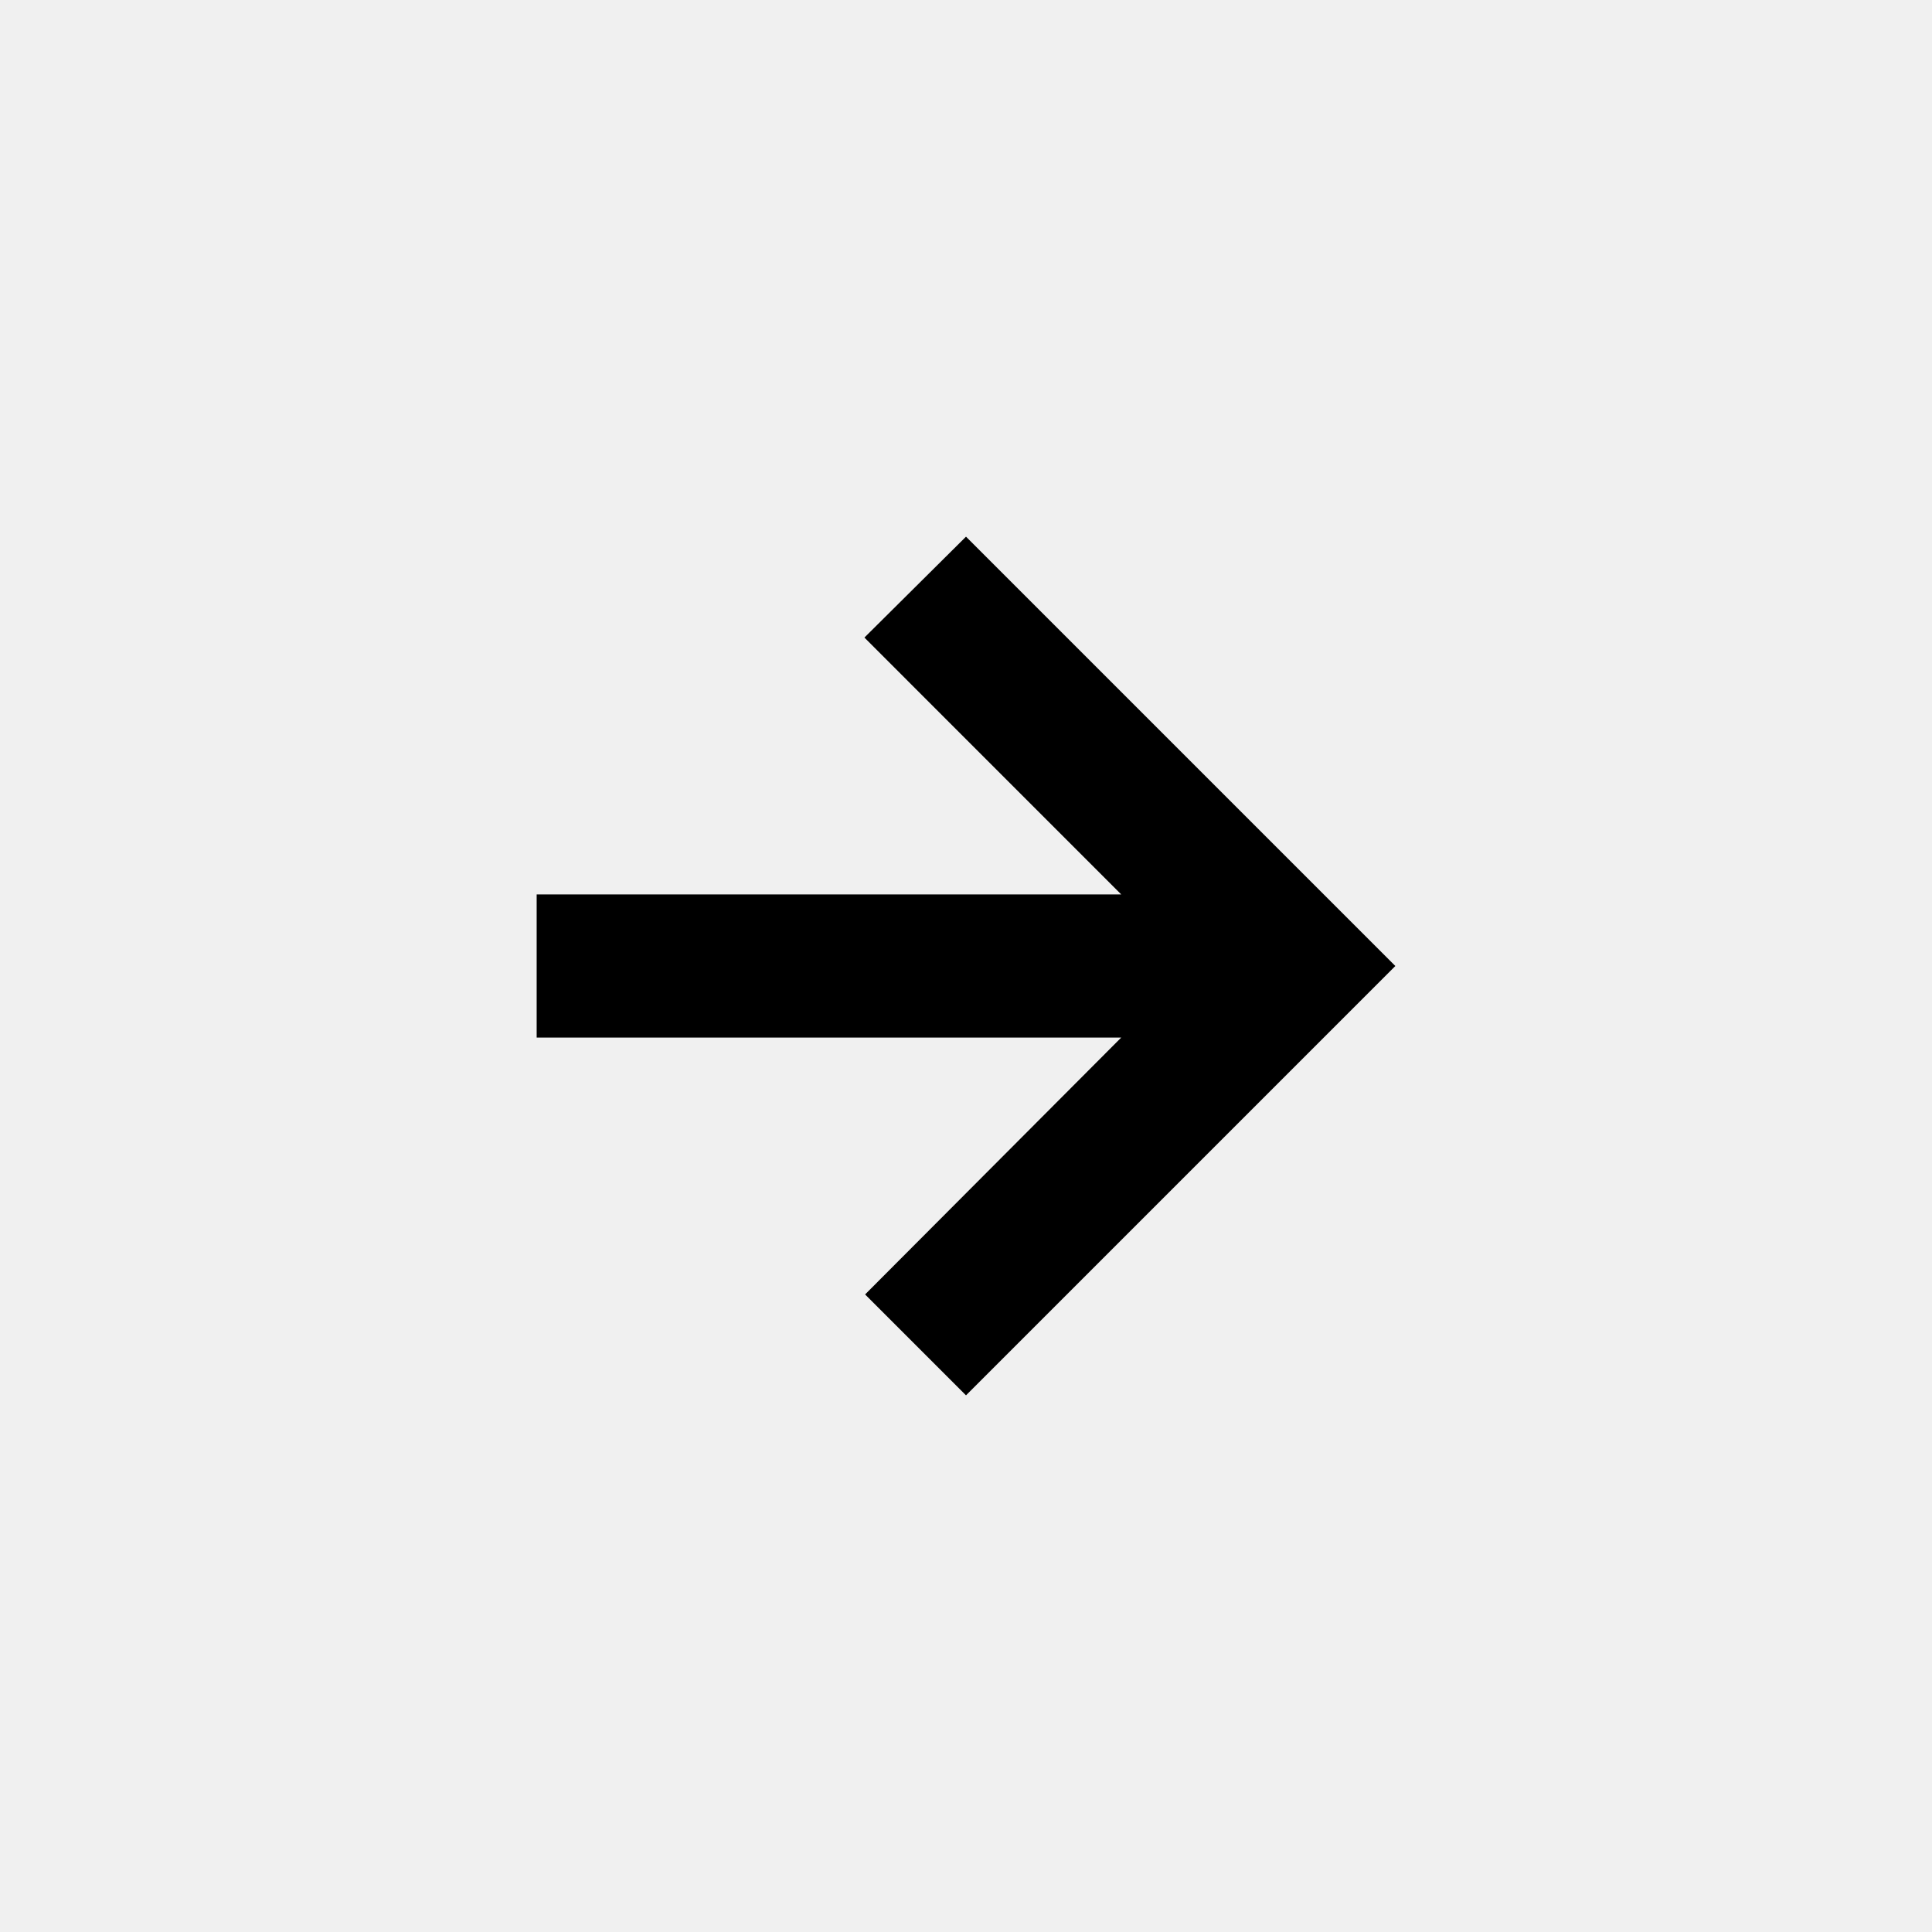
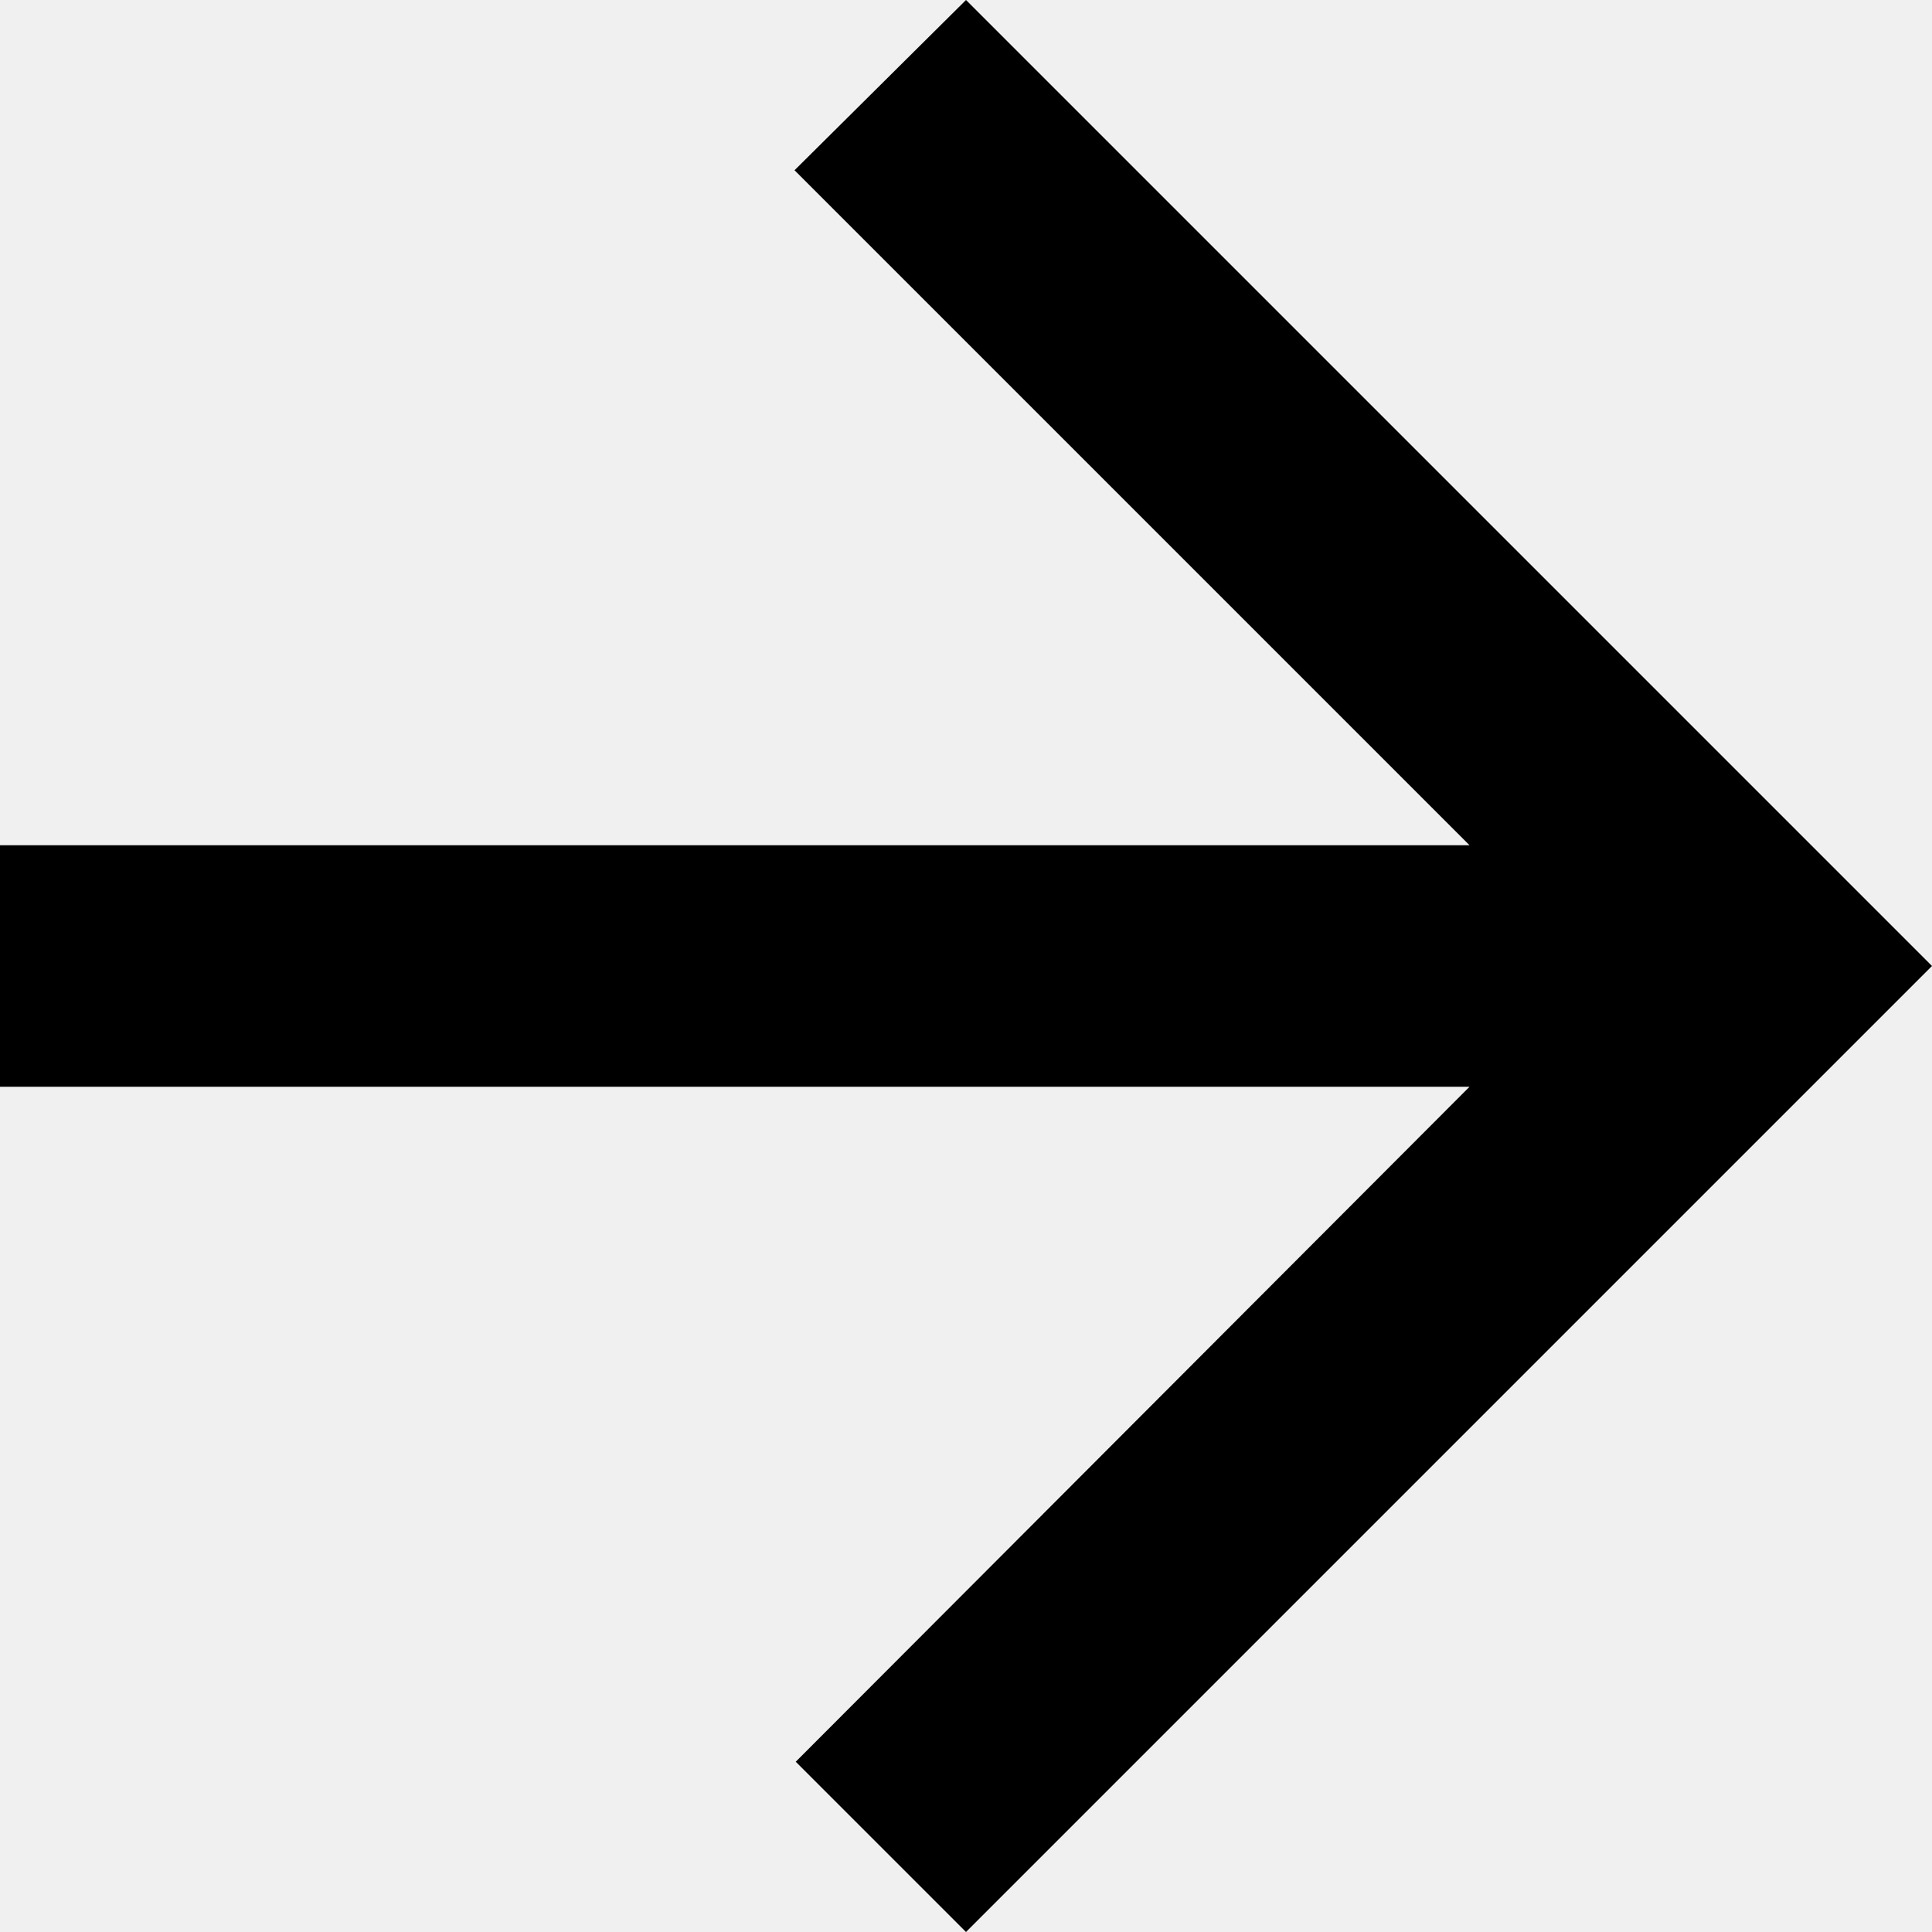
- <svg xmlns="http://www.w3.org/2000/svg" xmlns:xlink="http://www.w3.org/1999/xlink" width="36" height="36" viewBox="0 0 36 36" version="1.1">
-   <g id="Canvas" transform="translate(5967 1090)">
-     <clipPath id="clip-0" clip-rule="evenodd">
-       <path d="M -5967 -1090L -5931 -1090L -5931 -1054L -5967 -1054L -5967 -1090Z" fill="#FFFFFF" />
-     </clipPath>
-     <g id="arrow-right" clip-path="url(#clip-0)">
-       <g id="arrow-right">
-         <use xlink:href="#path0_fill" transform="matrix(-1 0 0 1 -5941 -1080)" />
-       </g>
+ <svg xmlns="http://www.w3.org/2000/svg" xmlns:xlink="http://www.w3.org/1999/xlink" width="16" height="16" viewBox="0 0 16 16" version="1.1">
+   <g id="Canvas" transform="translate(6809 310)">
+     <g id="arrow-right">
+       <use xlink:href="#path0_fill" transform="translate(-6809 -310)" />
    </g>
  </g>
  <defs>
-     <path id="path0_fill" d="M 16 6.667L 5.107 6.667L 9.893 1.88L 8 0L 0 8L 8 16L 9.88 14.12L 5.107 9.333L 16 9.333L 16 6.667Z" />
+     <path id="path0_fill" d="M 0 7L 12.17 7L 6.58 1.41L 8 0L 16 8L 8 16L 6.59 14.59L 12.17 9L 0 9L 0 7Z" />
  </defs>
</svg>
